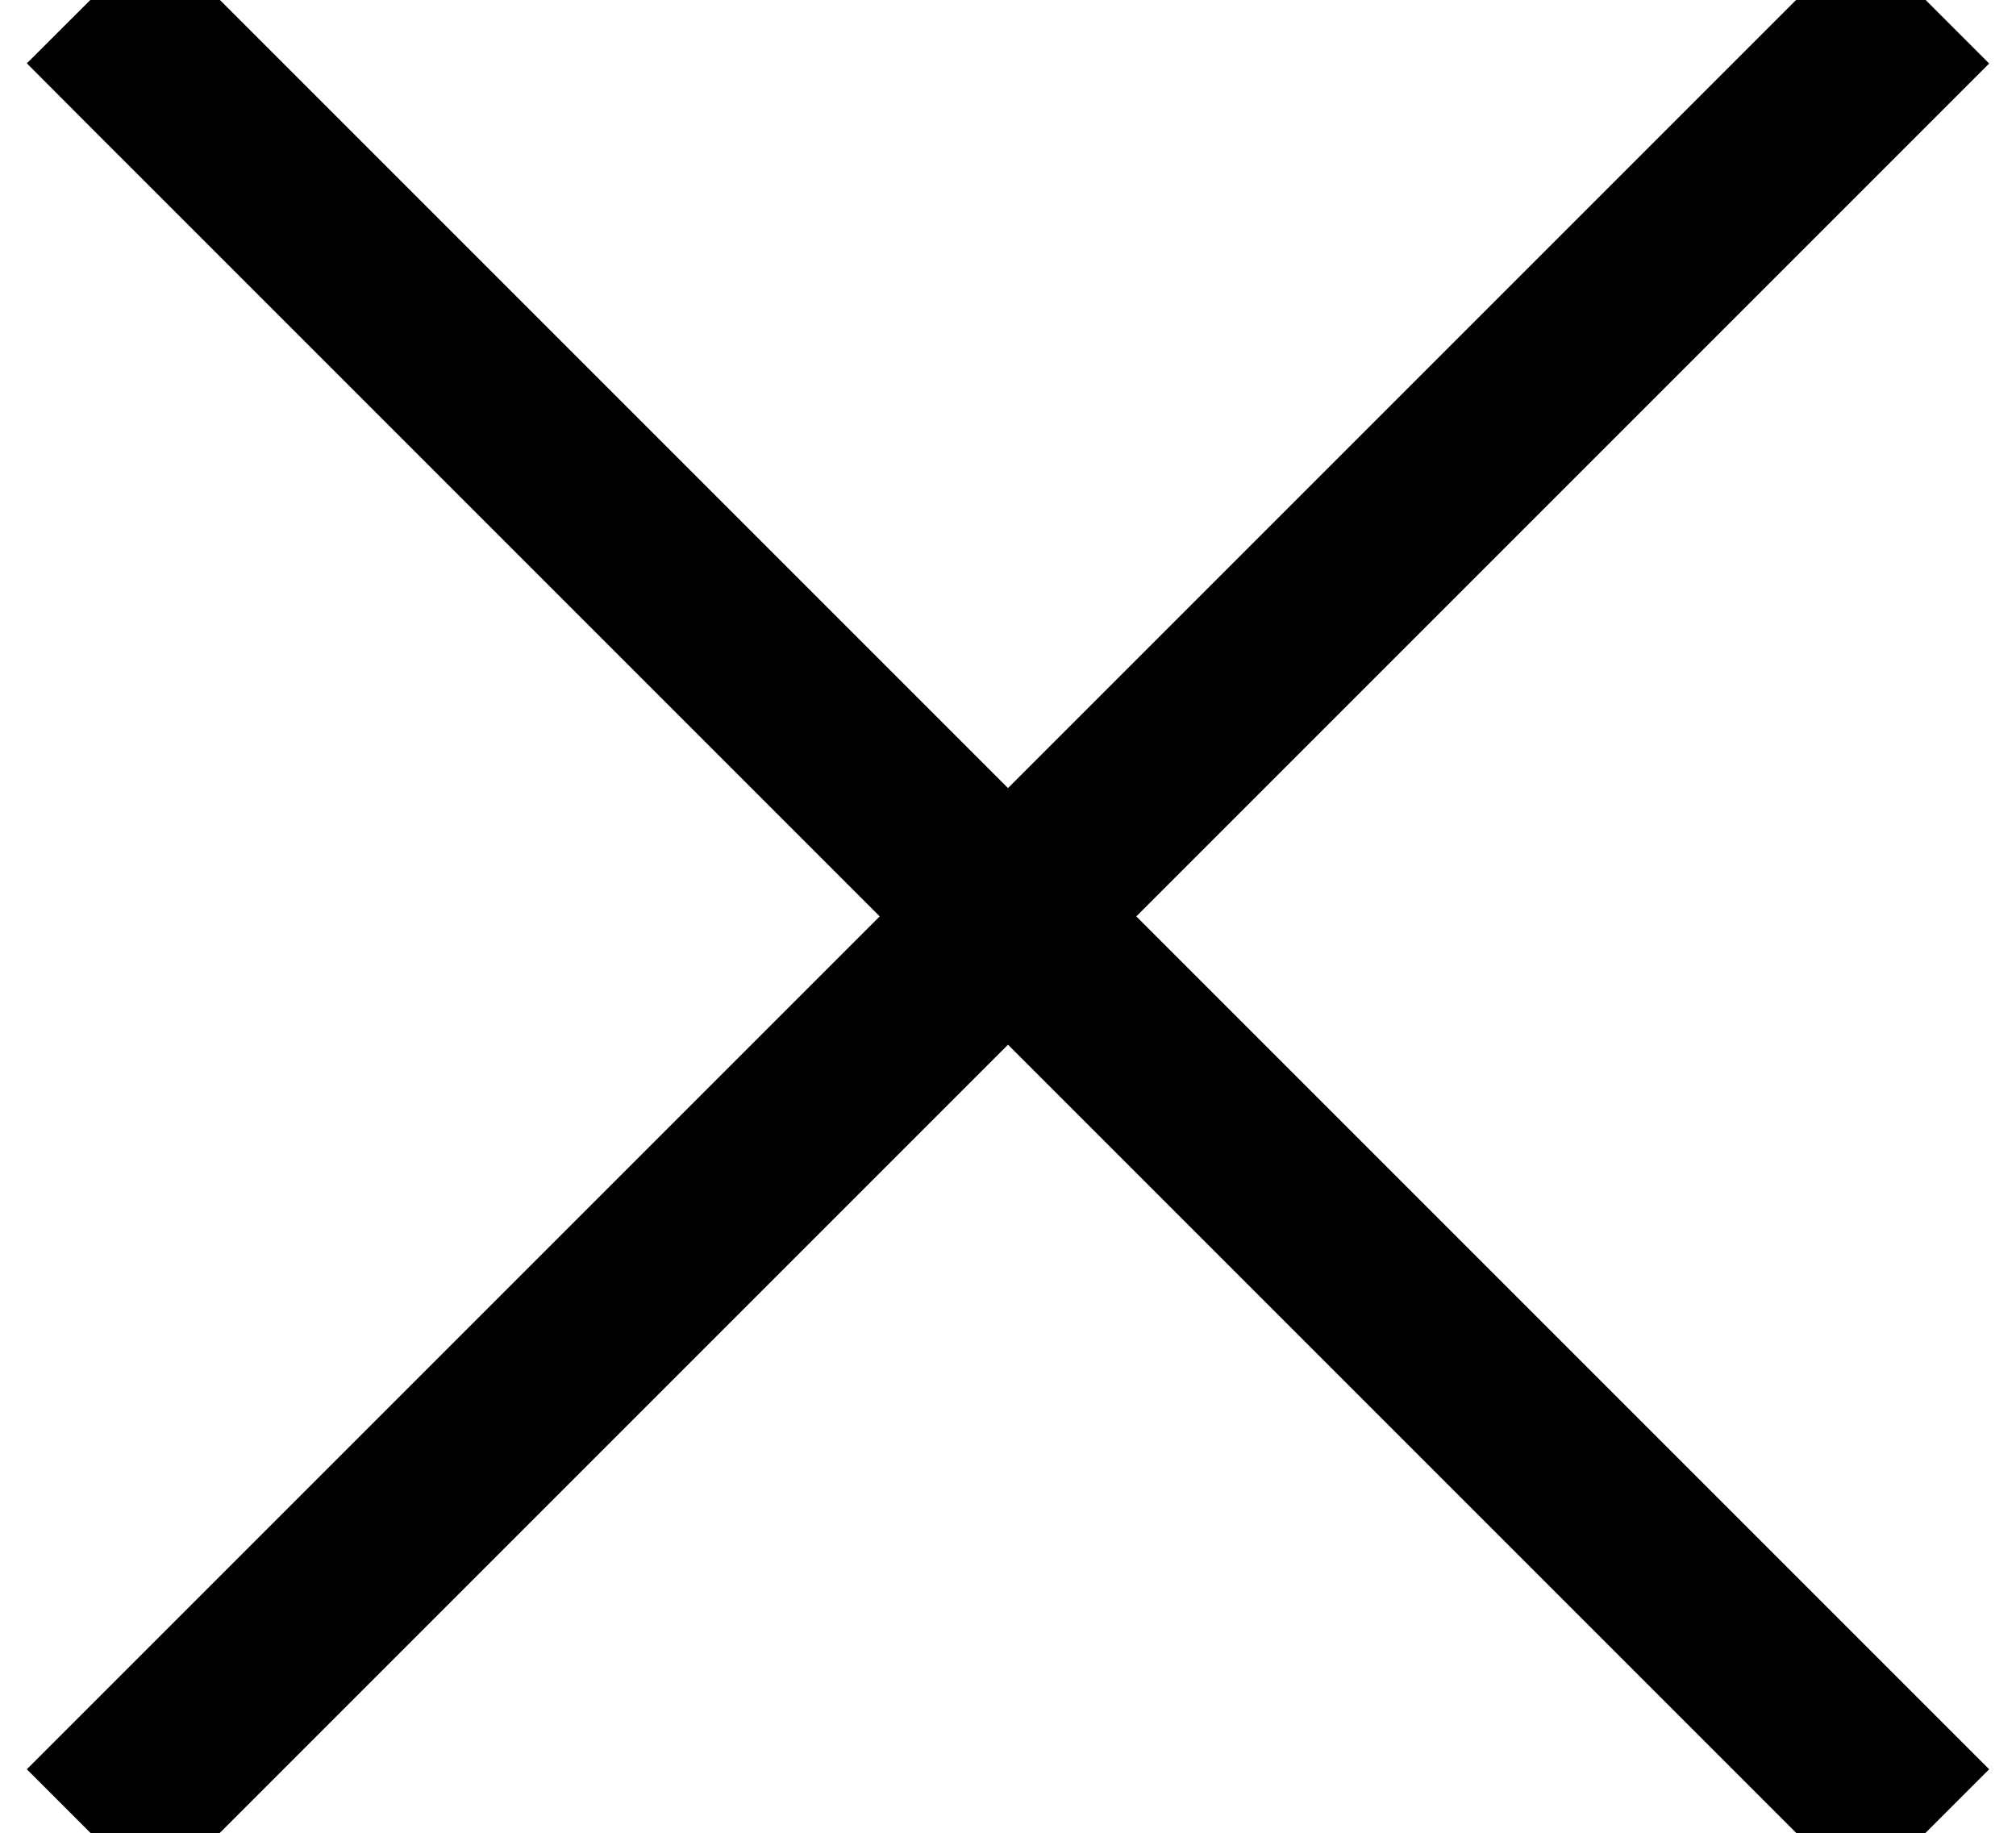
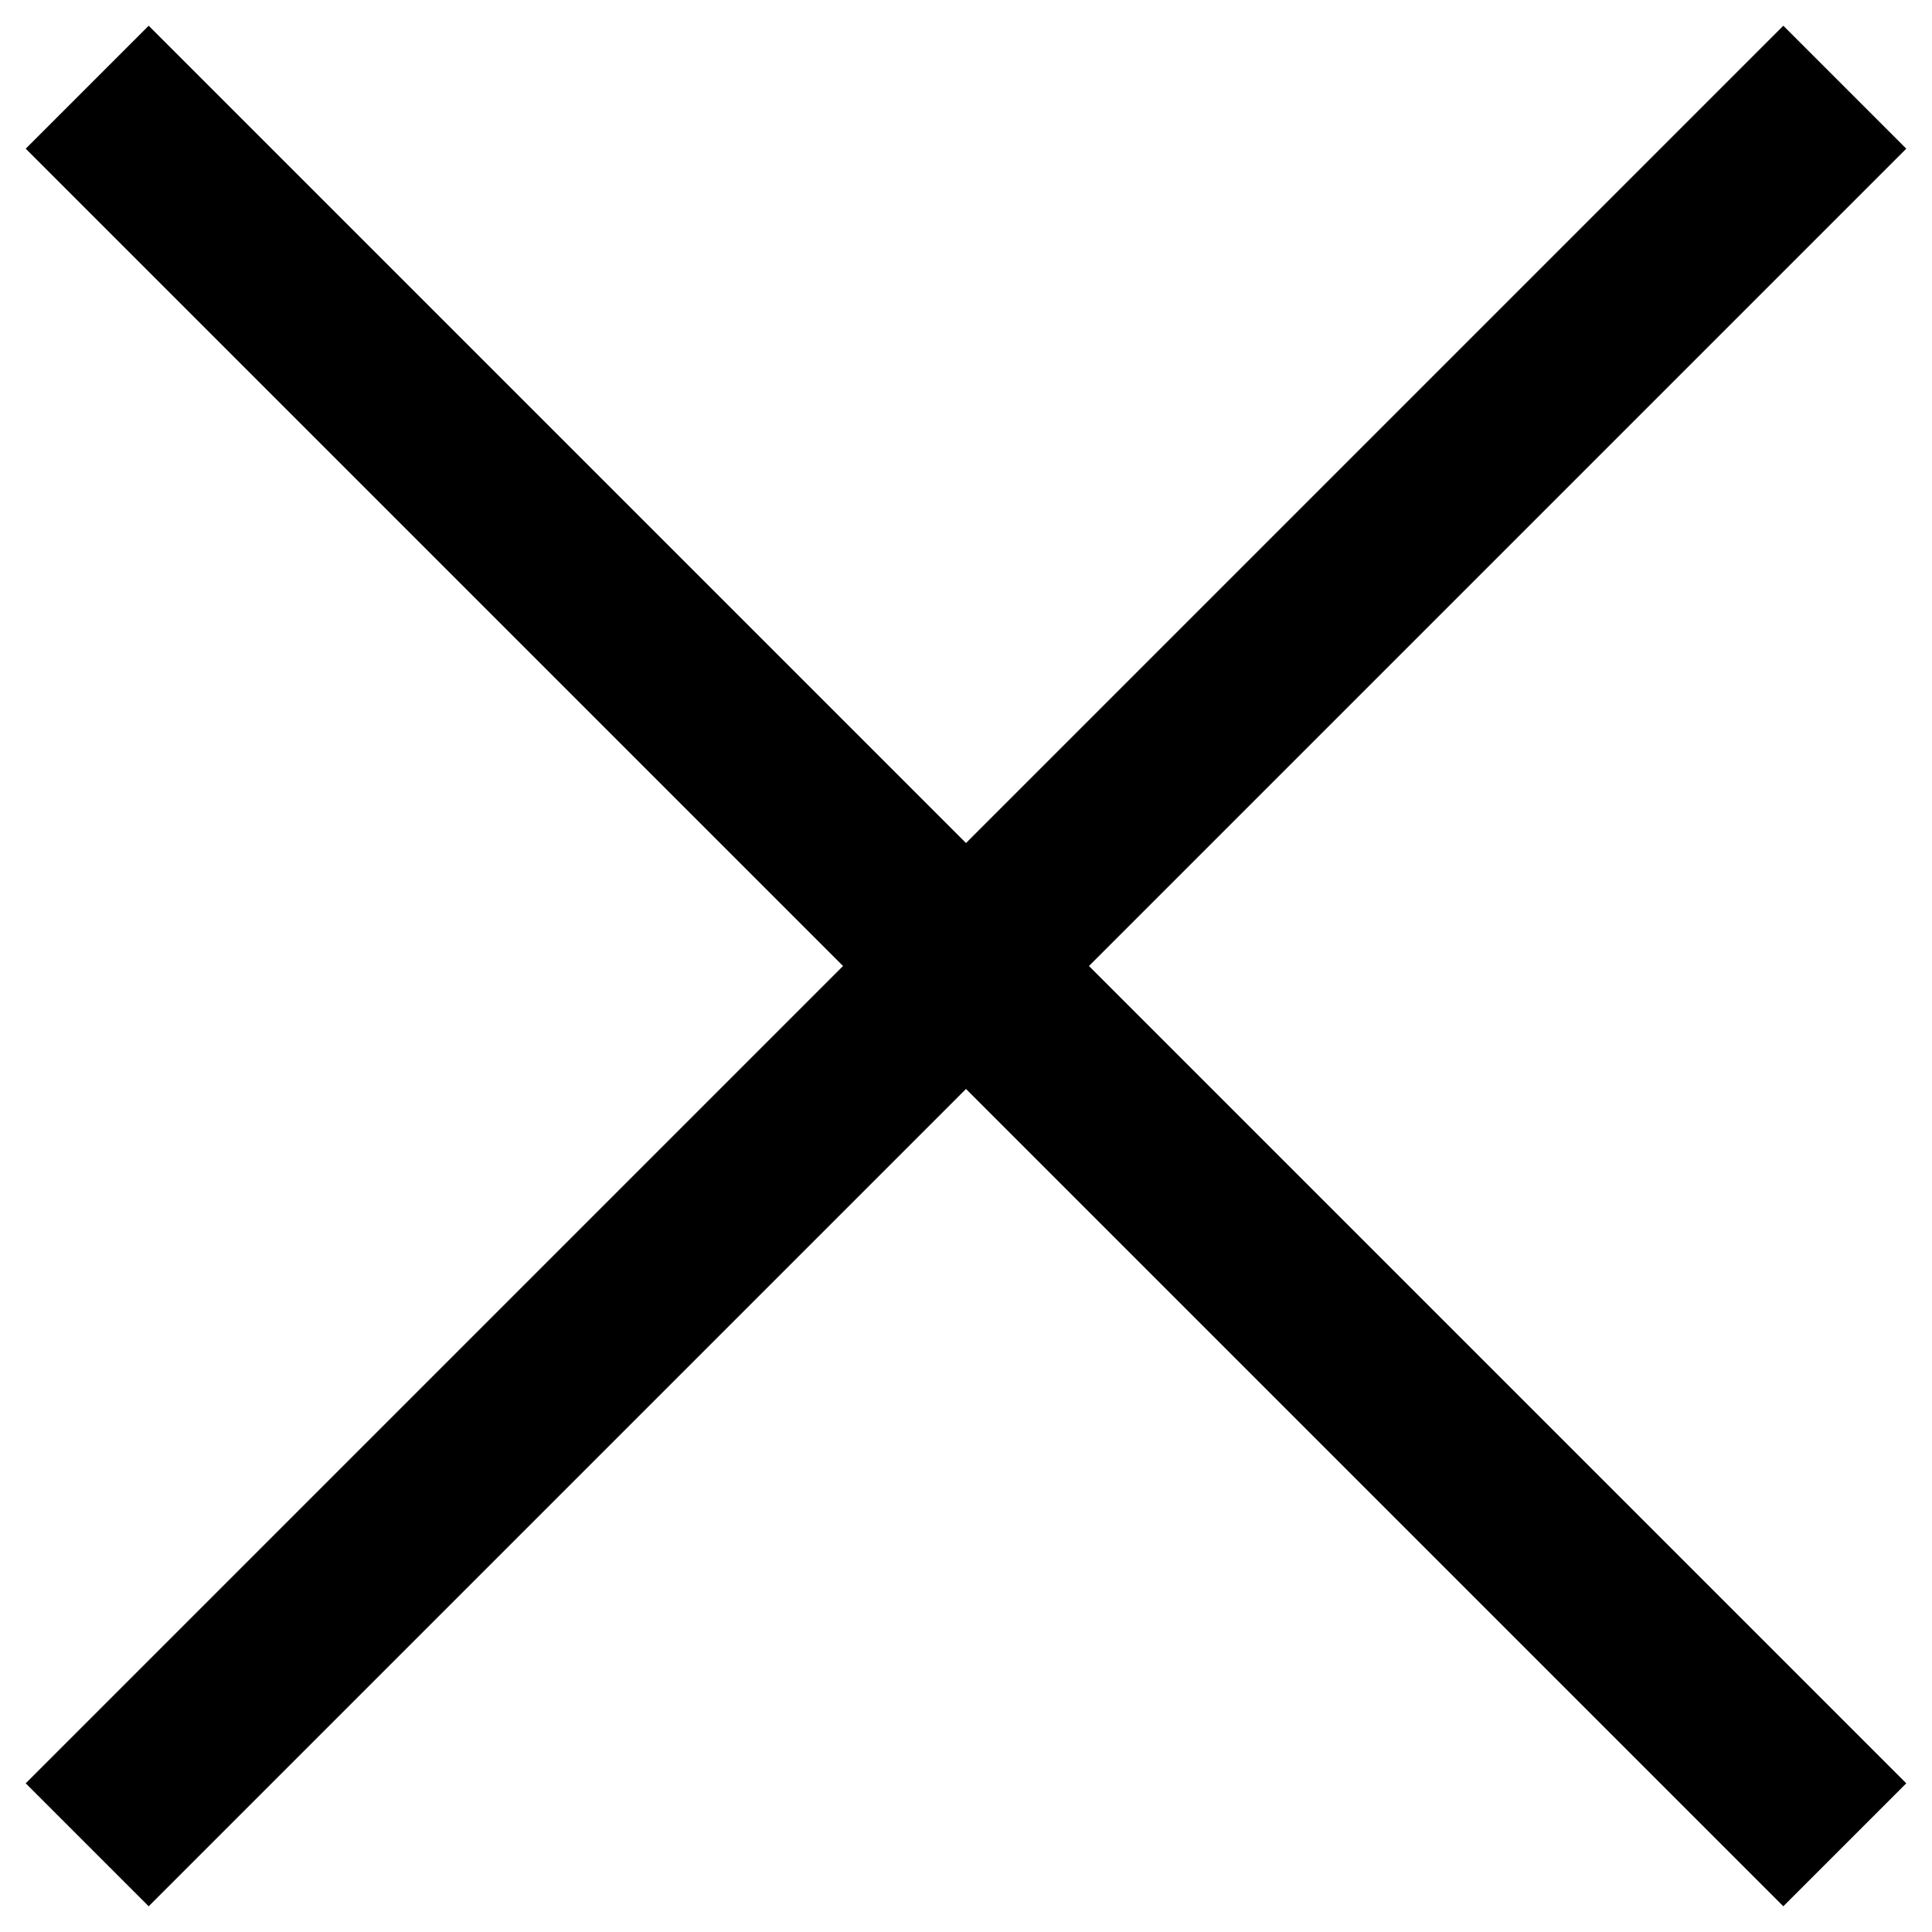
- <svg xmlns="http://www.w3.org/2000/svg" width="22" height="20">
-   <path d="M11 9.307l8.96-8.96.347-.347.693.693-.346.346L11.693 10l8.96 8.96.347.347-.693.693-.346-.346L11 10.693l-8.96 8.96-.347.347L1 19.307l.346-.346L10.307 10l-8.96-8.96L1 .692 1.693 0l.346.346L11 9.307z" stroke="#000" fill="none" fill-rule="evenodd" stroke-linecap="square" />
+ <svg xmlns="http://www.w3.org/2000/svg" width="22px" height="22px" viewBox="0 0 22 22" version="1.1">
+   <g id="Mobile" stroke="none" stroke-width="1" fill="none" fill-rule="evenodd" stroke-linecap="square">
+     <path d="M11,10.307 L19.961,1.346 L20.307,1 L21,1.693 L20.654,2.039 L11.693,11 L20.654,19.961 L21,20.307 L20.307,21 L19.961,20.654 L11,11.693 L2.039,20.654 L1.693,21 L1,20.307 L1.346,19.961 L10.307,11 L1.346,2.039 L1,1.693 L1.693,1 L2.039,1.346 L11,10.307 Z" id="Cross" stroke="#000000" />
+   </g>
</svg>
